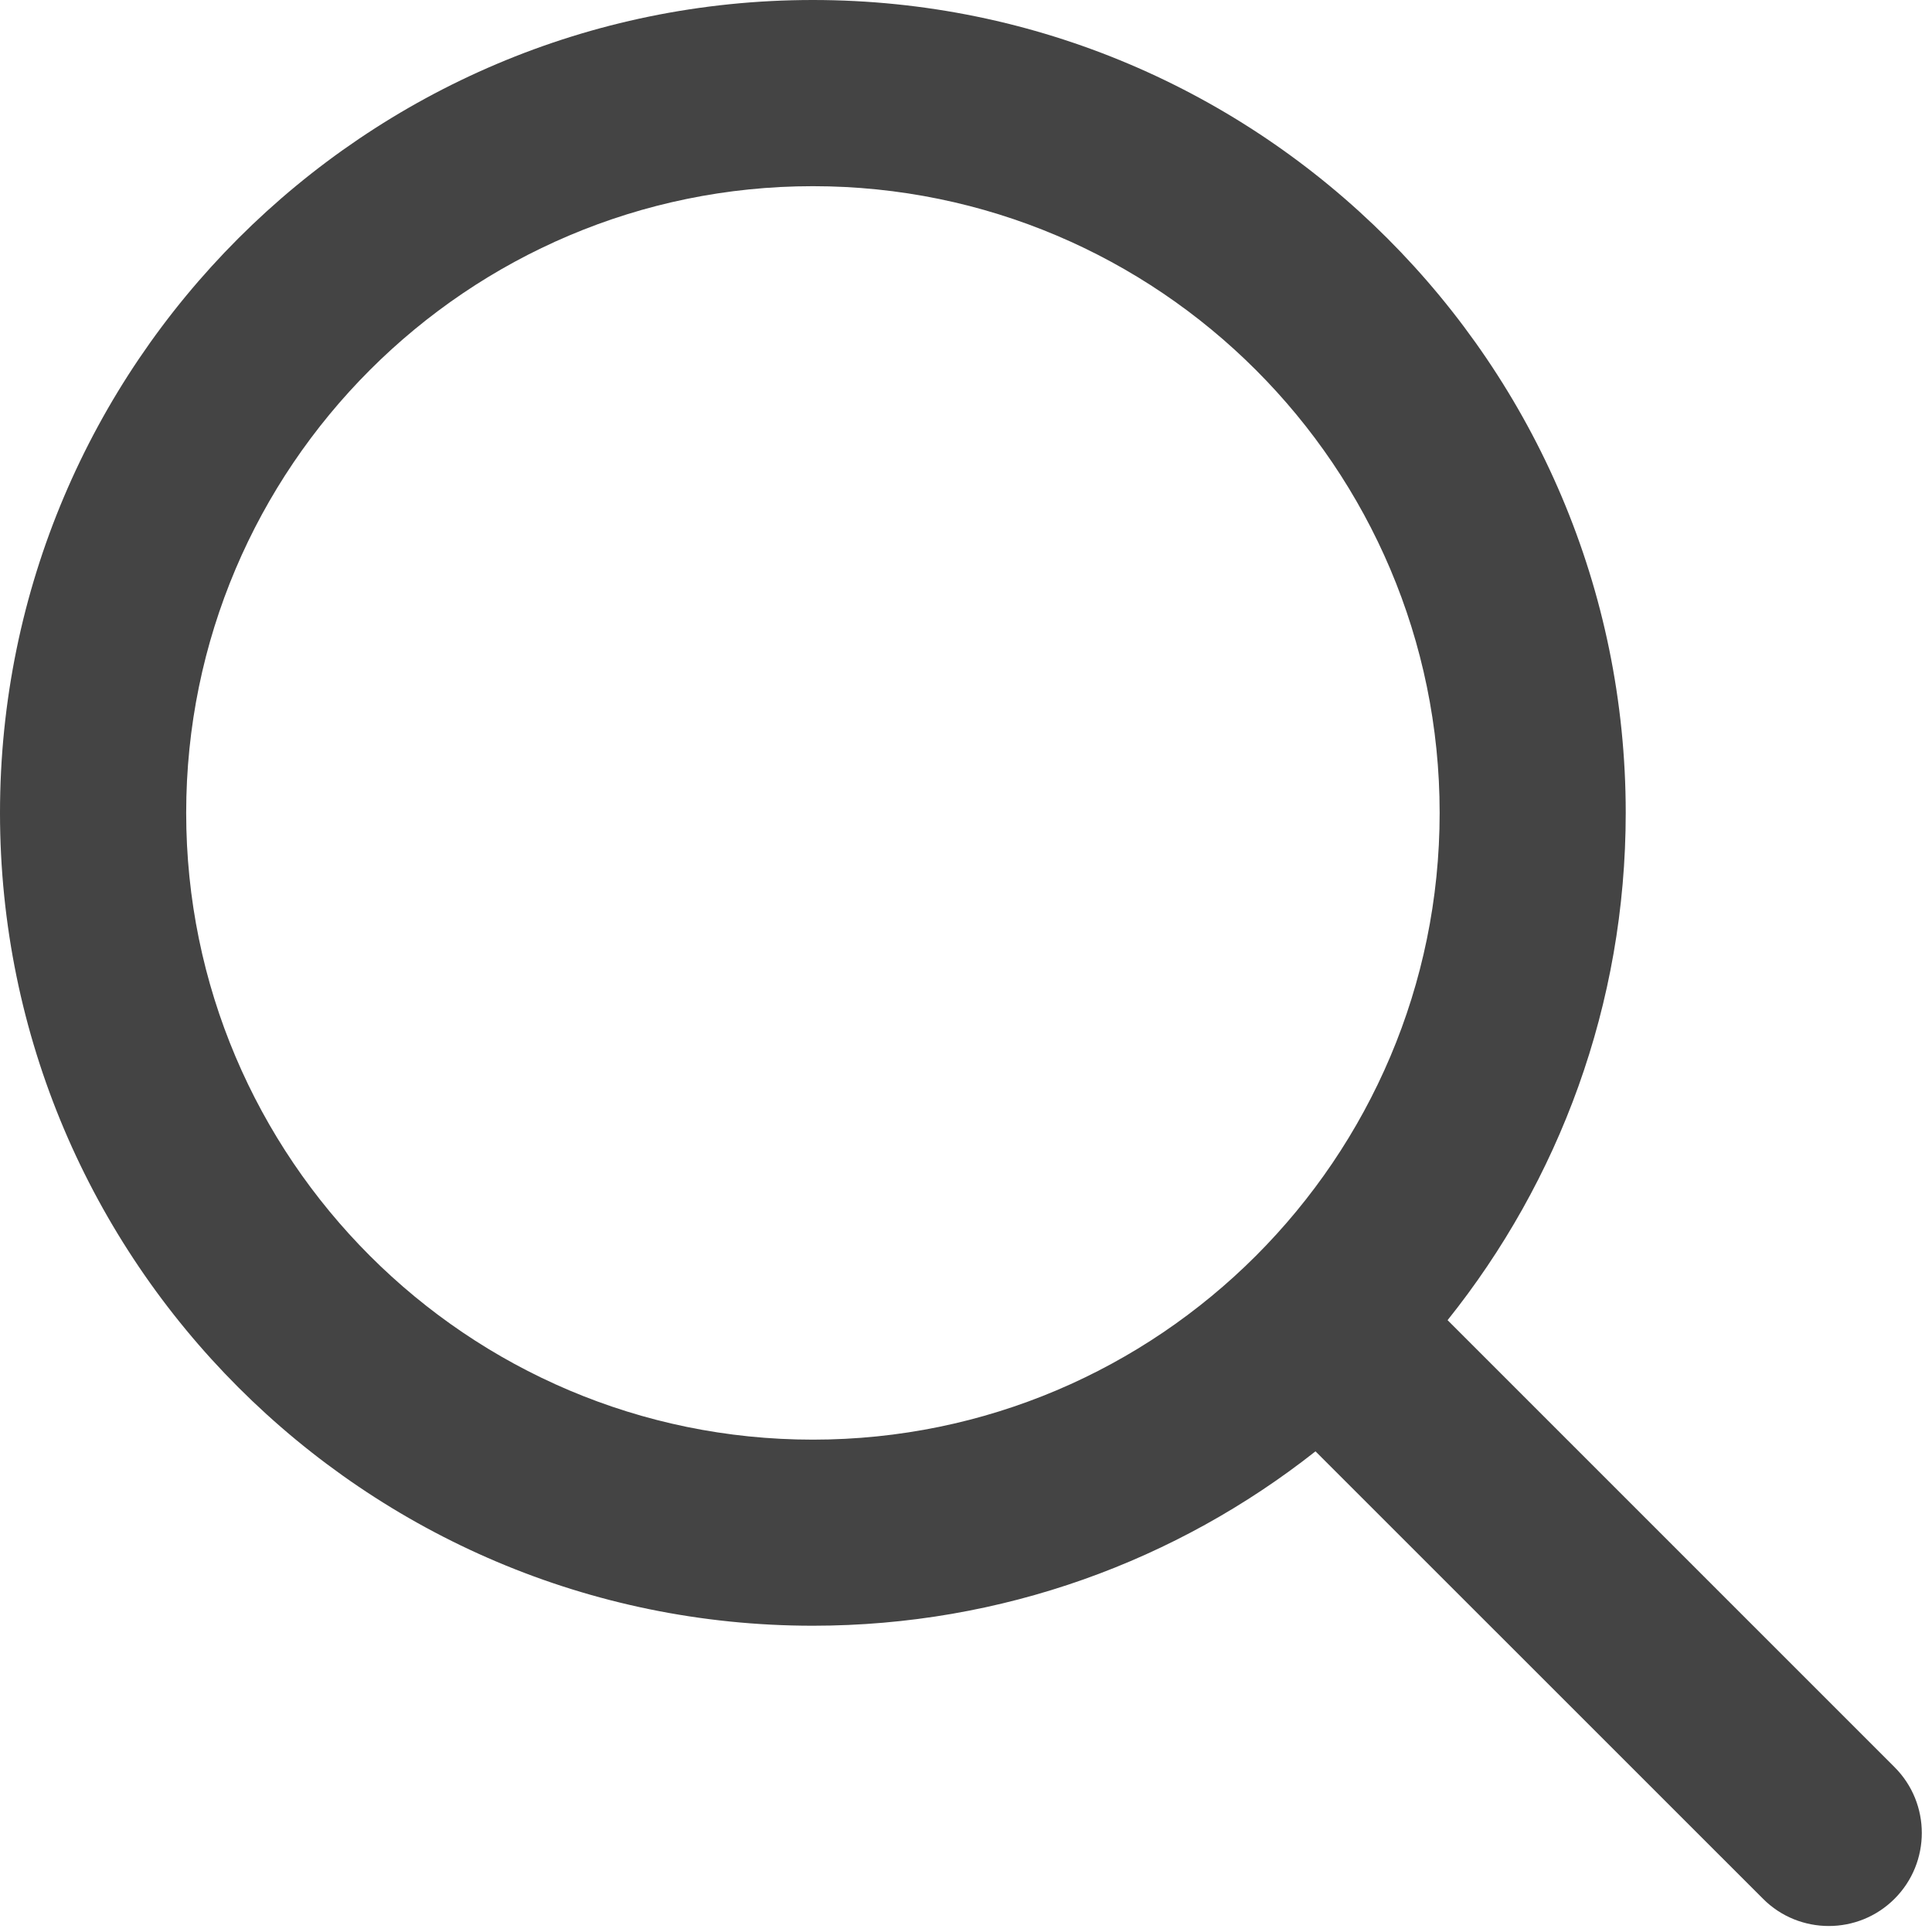
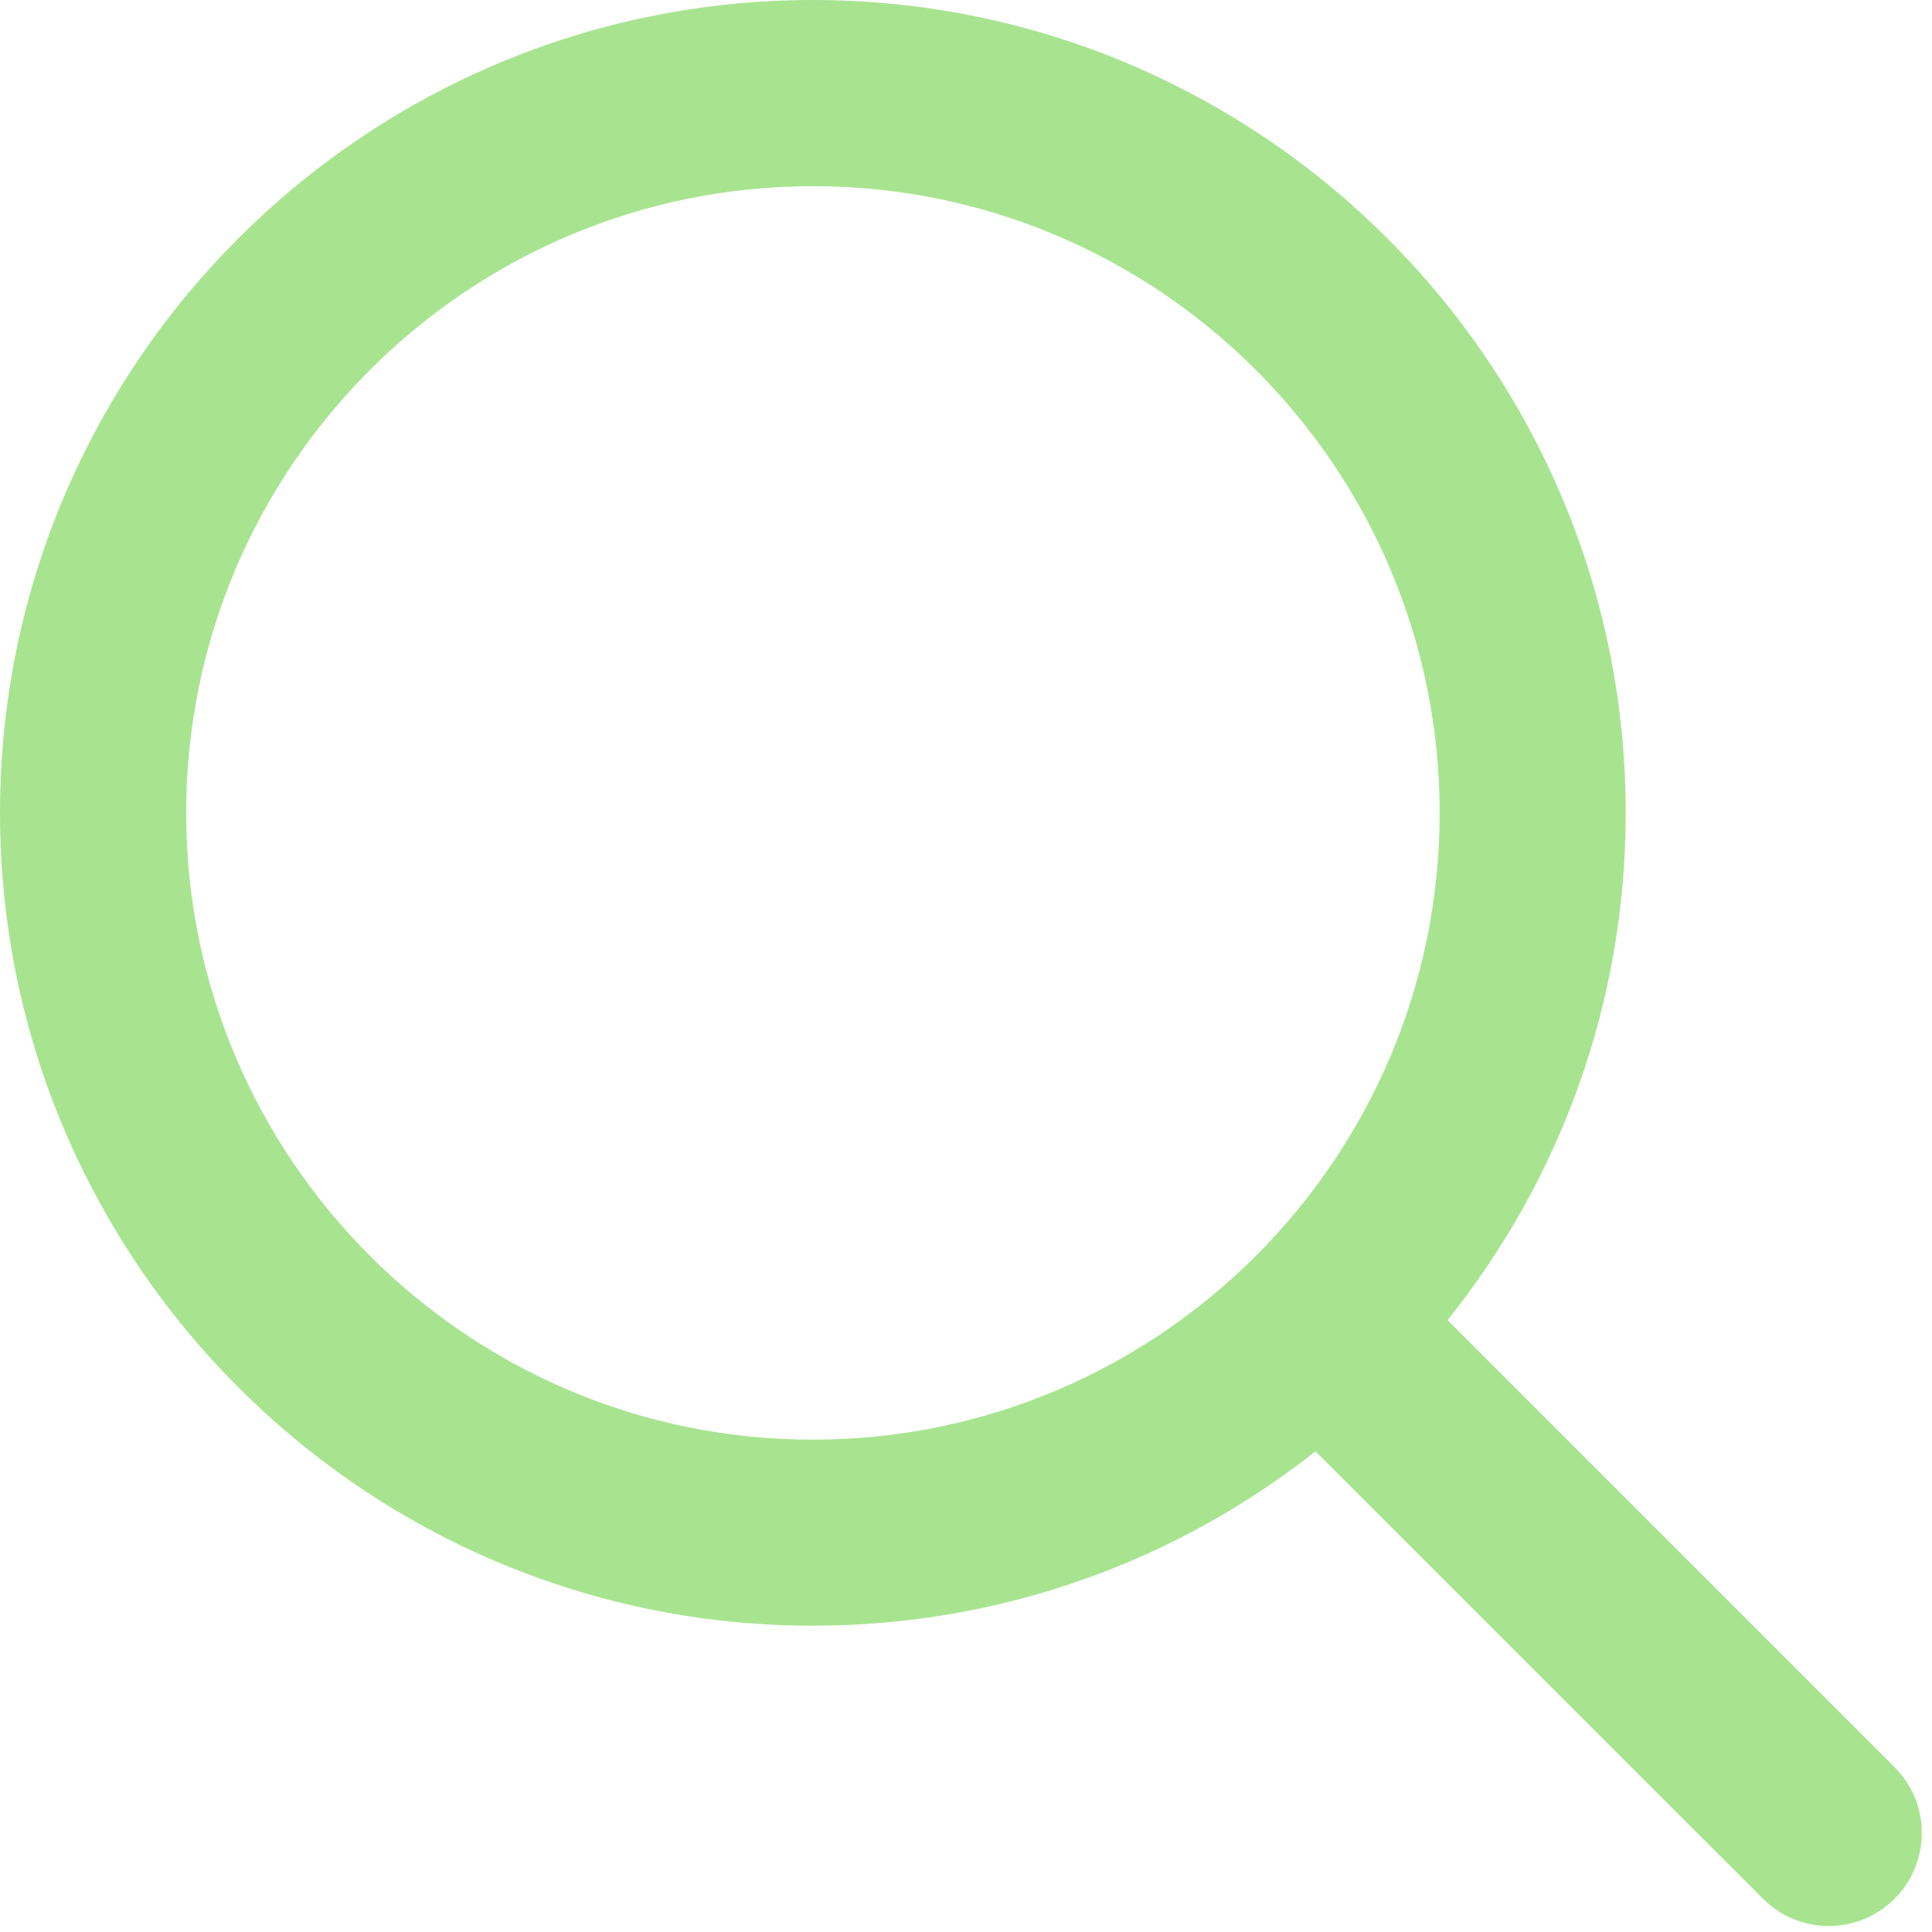
- <svg xmlns="http://www.w3.org/2000/svg" width="19" height="19" viewBox="0 0 19 19" fill="none">
-   <path fill-rule="evenodd" clip-rule="evenodd" d="M1.831 7.994C1.831 4.596 4.596 1.831 7.994 1.831C11.393 1.831 14.158 4.596 14.158 7.994C14.158 11.393 11.393 14.158 7.994 14.158C4.596 14.158 1.831 11.393 1.831 7.994ZM18.632 17.379L14.236 12.983C15.332 11.614 15.988 9.88 15.988 7.994C15.988 3.586 12.402 0 7.994 0C3.586 0 0 3.586 0 7.994C0 12.402 3.586 15.988 7.994 15.988C9.859 15.988 11.576 15.347 12.937 14.273L17.338 18.673C17.516 18.852 17.751 18.941 17.985 18.941C18.219 18.941 18.453 18.852 18.632 18.673C18.989 18.316 18.989 17.736 18.632 17.379Z" fill="#444444" />
+ <svg xmlns="http://www.w3.org/2000/svg" width="25" height="25" viewBox="0 0 19 19" fill="#A8E490">
+   <path fill-rule="evenodd" clip-rule="evenodd" d="M1.831 7.994C1.831 4.596 4.596 1.831 7.994 1.831C11.393 1.831 14.158 4.596 14.158 7.994C14.158 11.393 11.393 14.158 7.994 14.158C4.596 14.158 1.831 11.393 1.831 7.994ZM18.632 17.379L14.236 12.983C15.332 11.614 15.988 9.88 15.988 7.994C15.988 3.586 12.402 0 7.994 0C3.586 0 0 3.586 0 7.994C0 12.402 3.586 15.988 7.994 15.988C9.859 15.988 11.576 15.347 12.937 14.273L17.338 18.673C17.516 18.852 17.751 18.941 17.985 18.941C18.219 18.941 18.453 18.852 18.632 18.673C18.989 18.316 18.989 17.736 18.632 17.379Z" fill="#A8E490" />
</svg>
